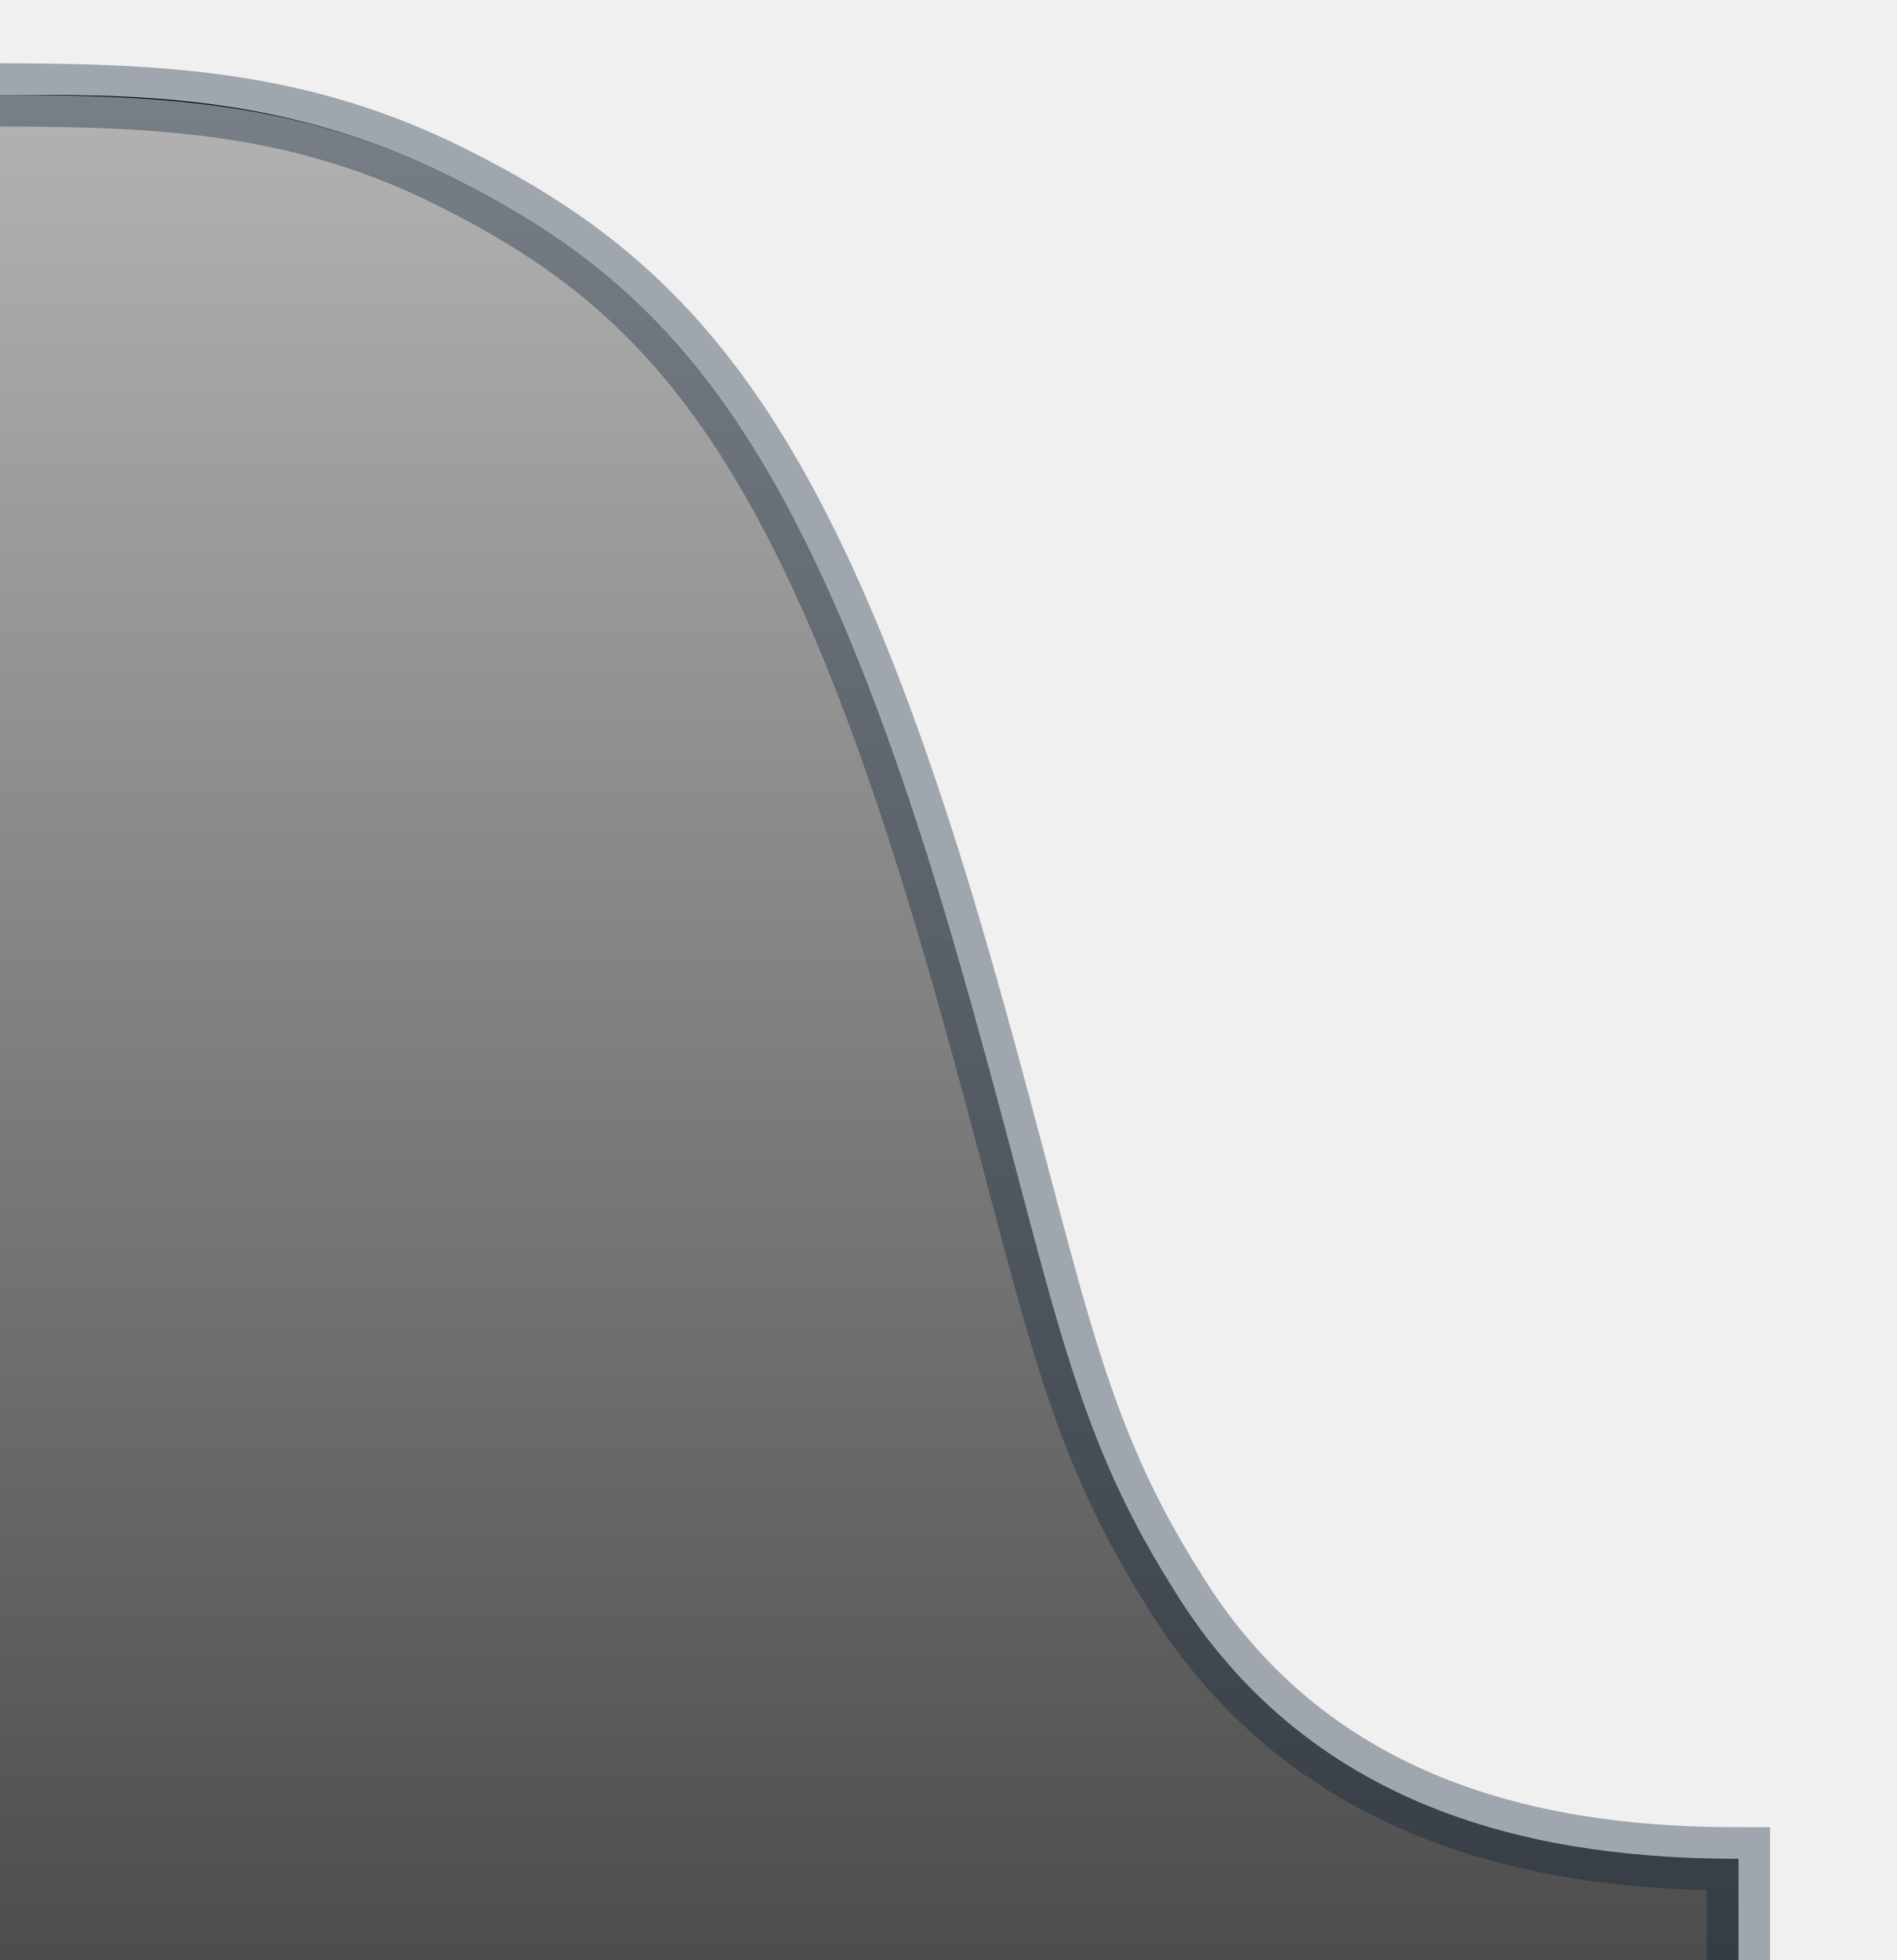
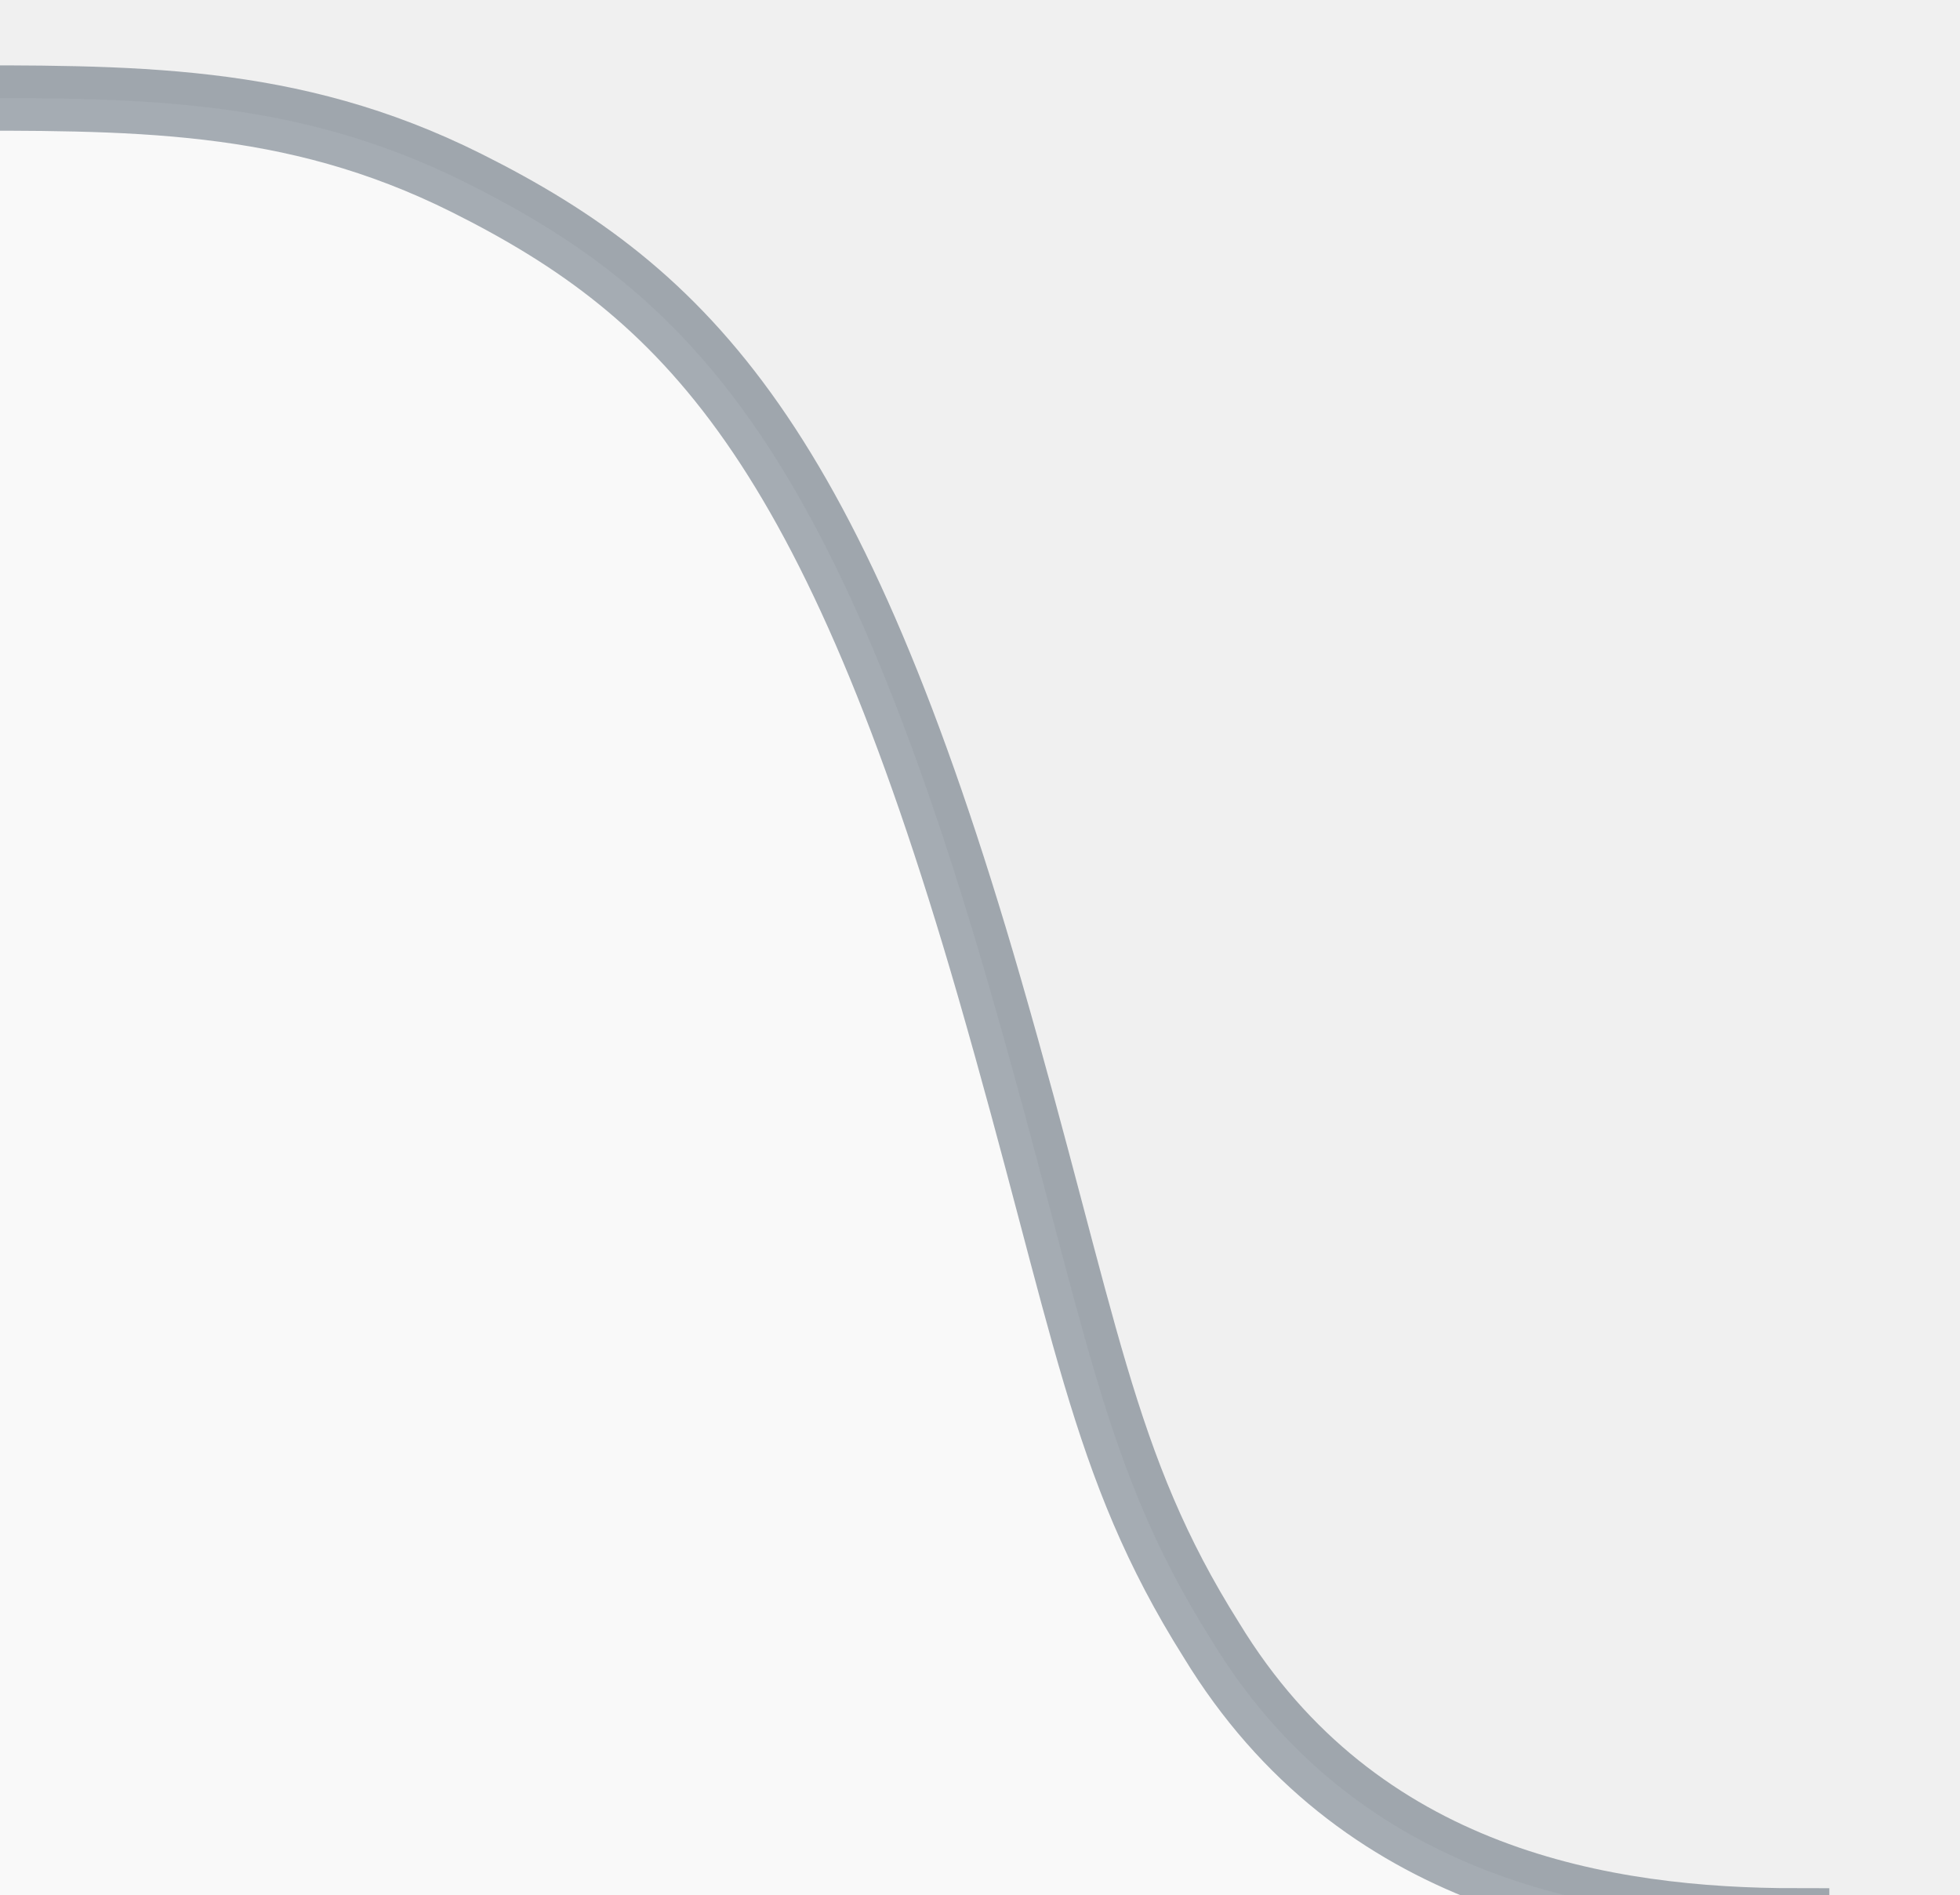
- <svg xmlns="http://www.w3.org/2000/svg" xmlns:xlink="http://www.w3.org/1999/xlink" width="30" height="31">
-   <defs>
-     <linearGradient id="linearGradient1" x1="0" y1="31" x2="0" y2="1.6" xlink:href="#linearGradient2" gradientUnits="userSpaceOnUse" />
-     <linearGradient id="linearGradient2">
-       <stop style="stop-color:#ffffff;stop-opacity:.3" offset="0" />
-       <stop style="stop-color:#ffffff;stop-opacity:.7" offset="1" />
-     </linearGradient>
-   </defs>
-   <path d="m 27.5,29.4 c -2.9,0 -6.71,-0.6 -8.96,-4.3 -1.7,-2.7 -1.9,-4.8 -3.4,-10 C 12.74,6.8 10.54,4.5 7.14,2.8 4.44,1.45 2,1.5 0,1.5 L 0,31 27.5,31 z" fill="-moz-dialog" />
-   <path d="m 27.5,29.4 c -2.9,0 -6.71,-0.6 -8.96,-4.3 -1.7,-2.7 -1.9,-4.8 -3.4,-10 C 12.74,6.8 10.54,4.5 7.14,2.8 4.44,1.45 2,1.5 -1,1.5 L -1,32 27.5,32 z" fill="url(#linearGradient1)" stroke="#0A1F33" stroke-opacity=".35" />
+ <svg xmlns="http://www.w3.org/2000/svg" height="29" width="30" version="1.1">
+   <path d="m27.5,29.4c-2.9,0-6.71-0.6-8.96-4.3-1.7-2.7-1.9-4.8-3.4-10-2.4-8.3-4.6-10.6-8-12.3-2.7-1.35-5.14-1.3-8.14-1.3v30.5h28.5z" stroke-opacity=".35" fill-opacity="0.6" stroke="#0A1F33" fill="white" />
</svg>
